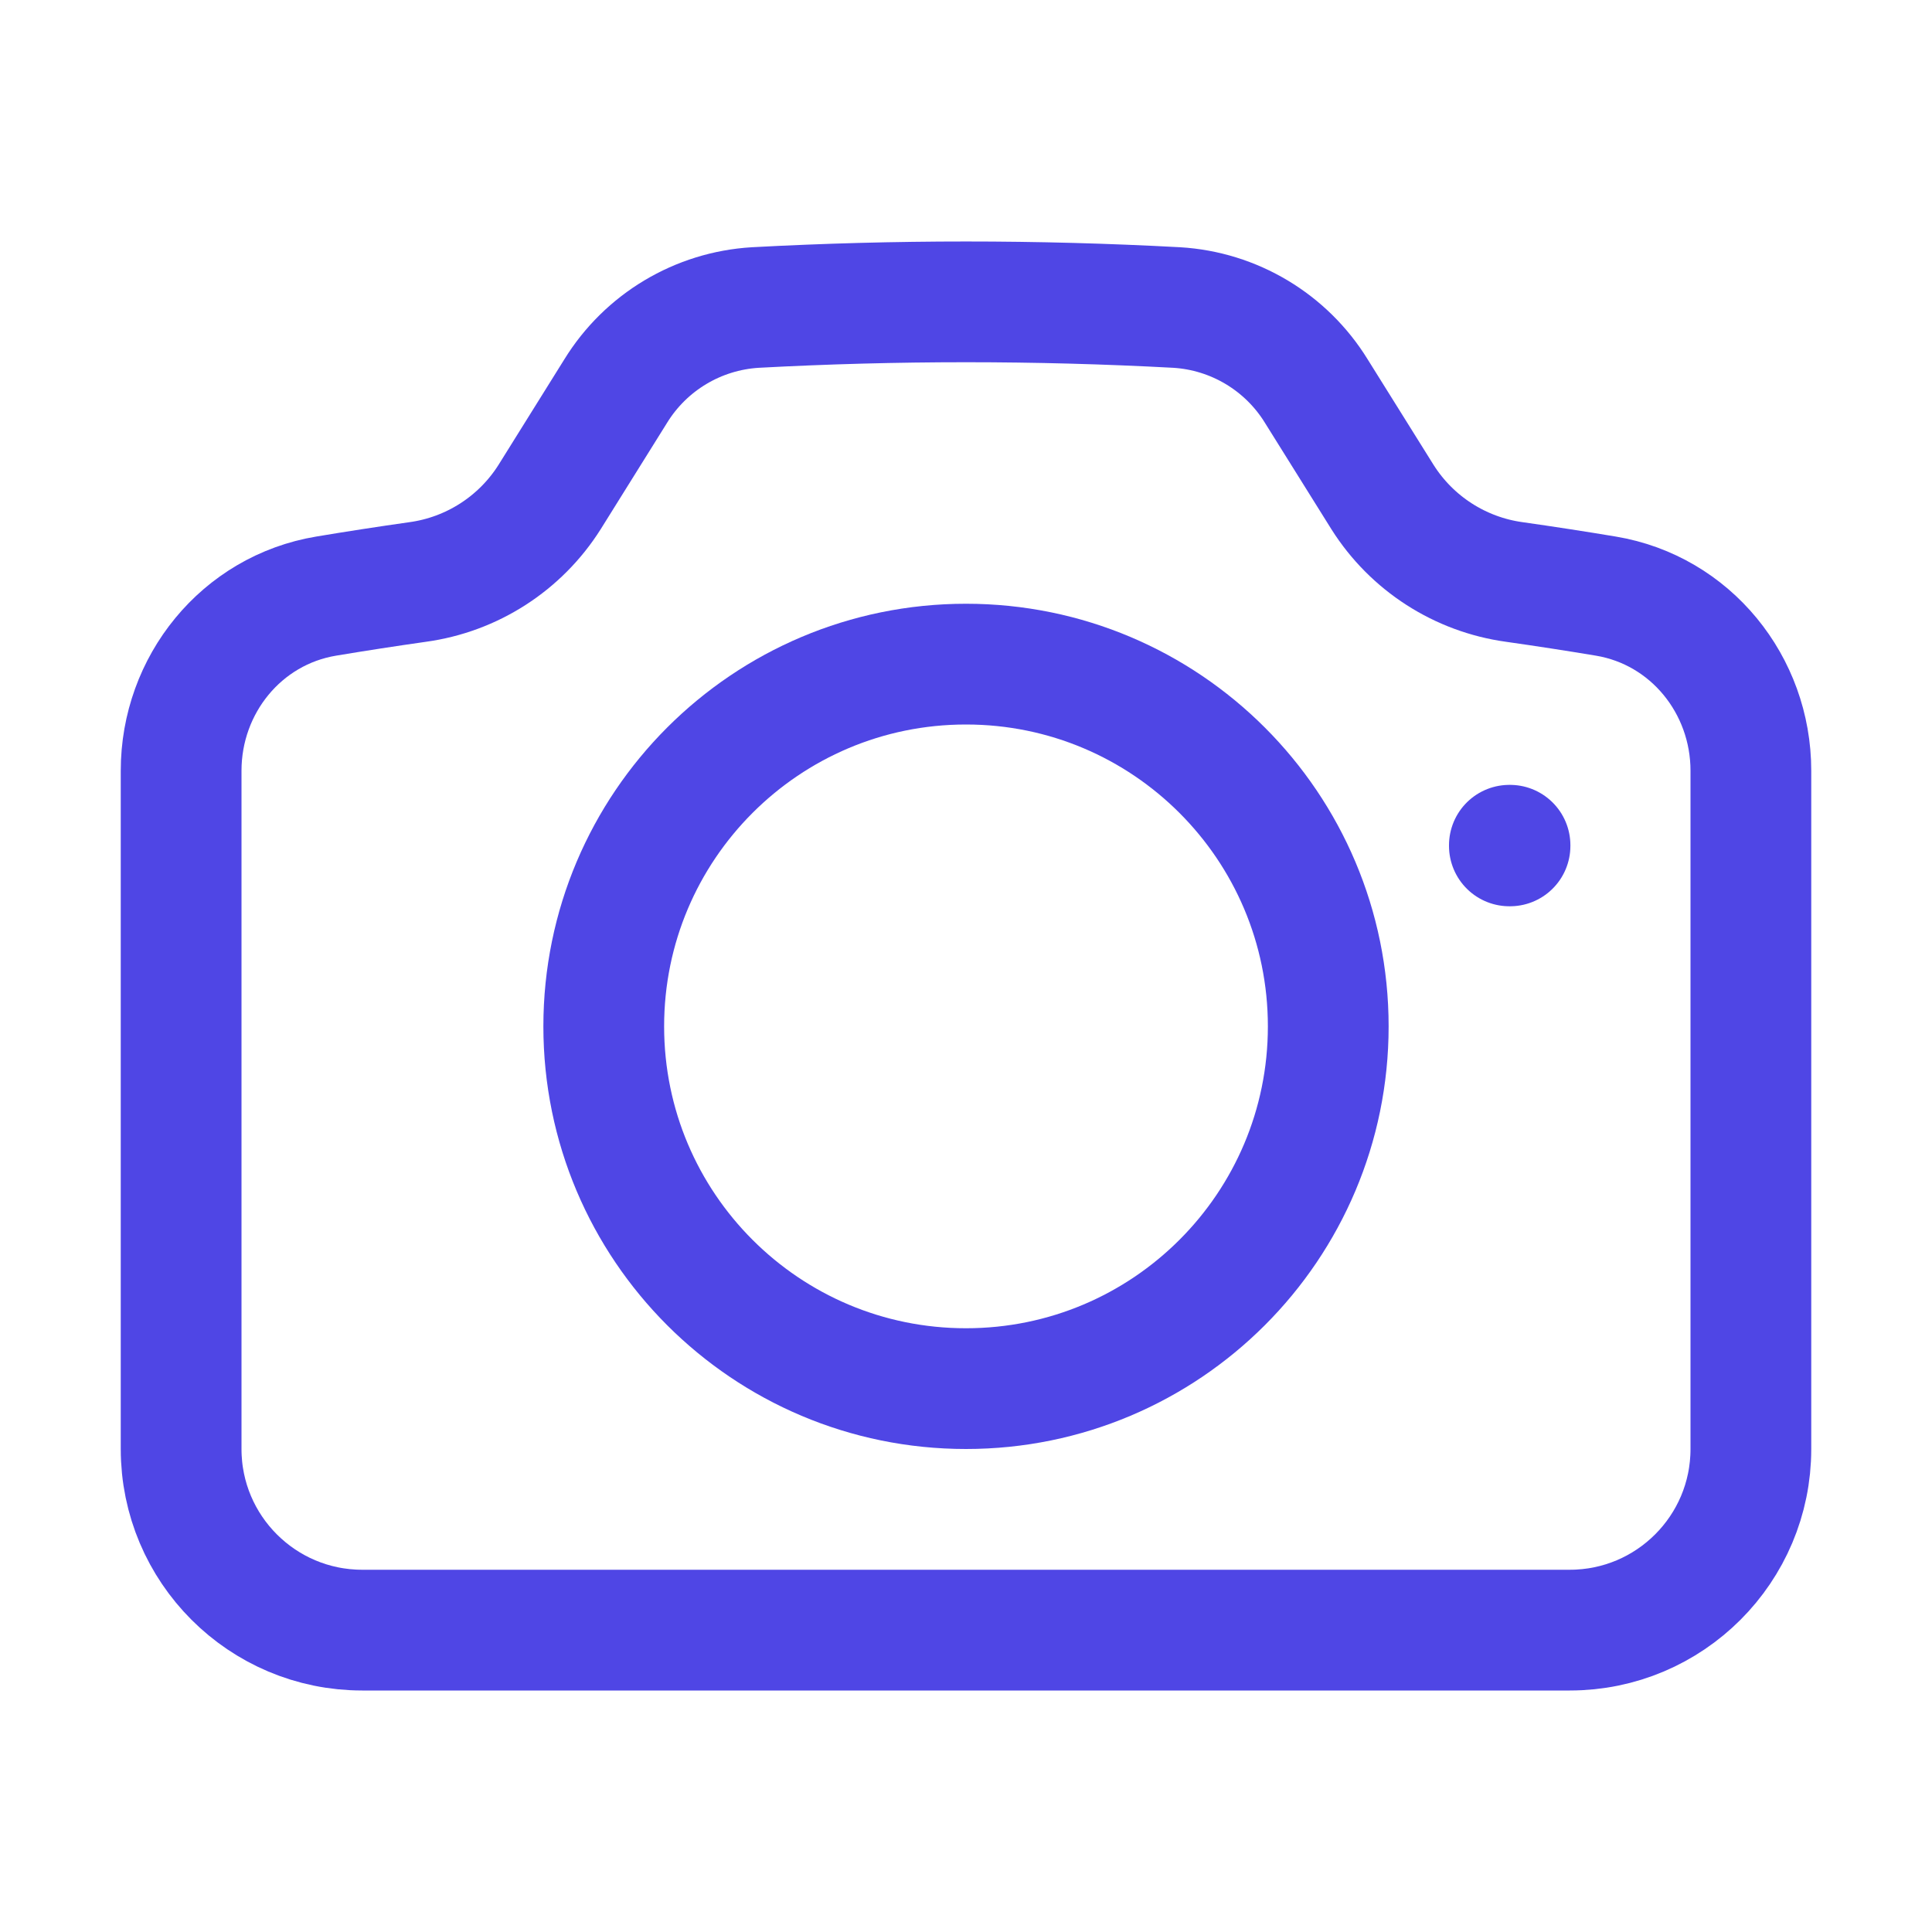
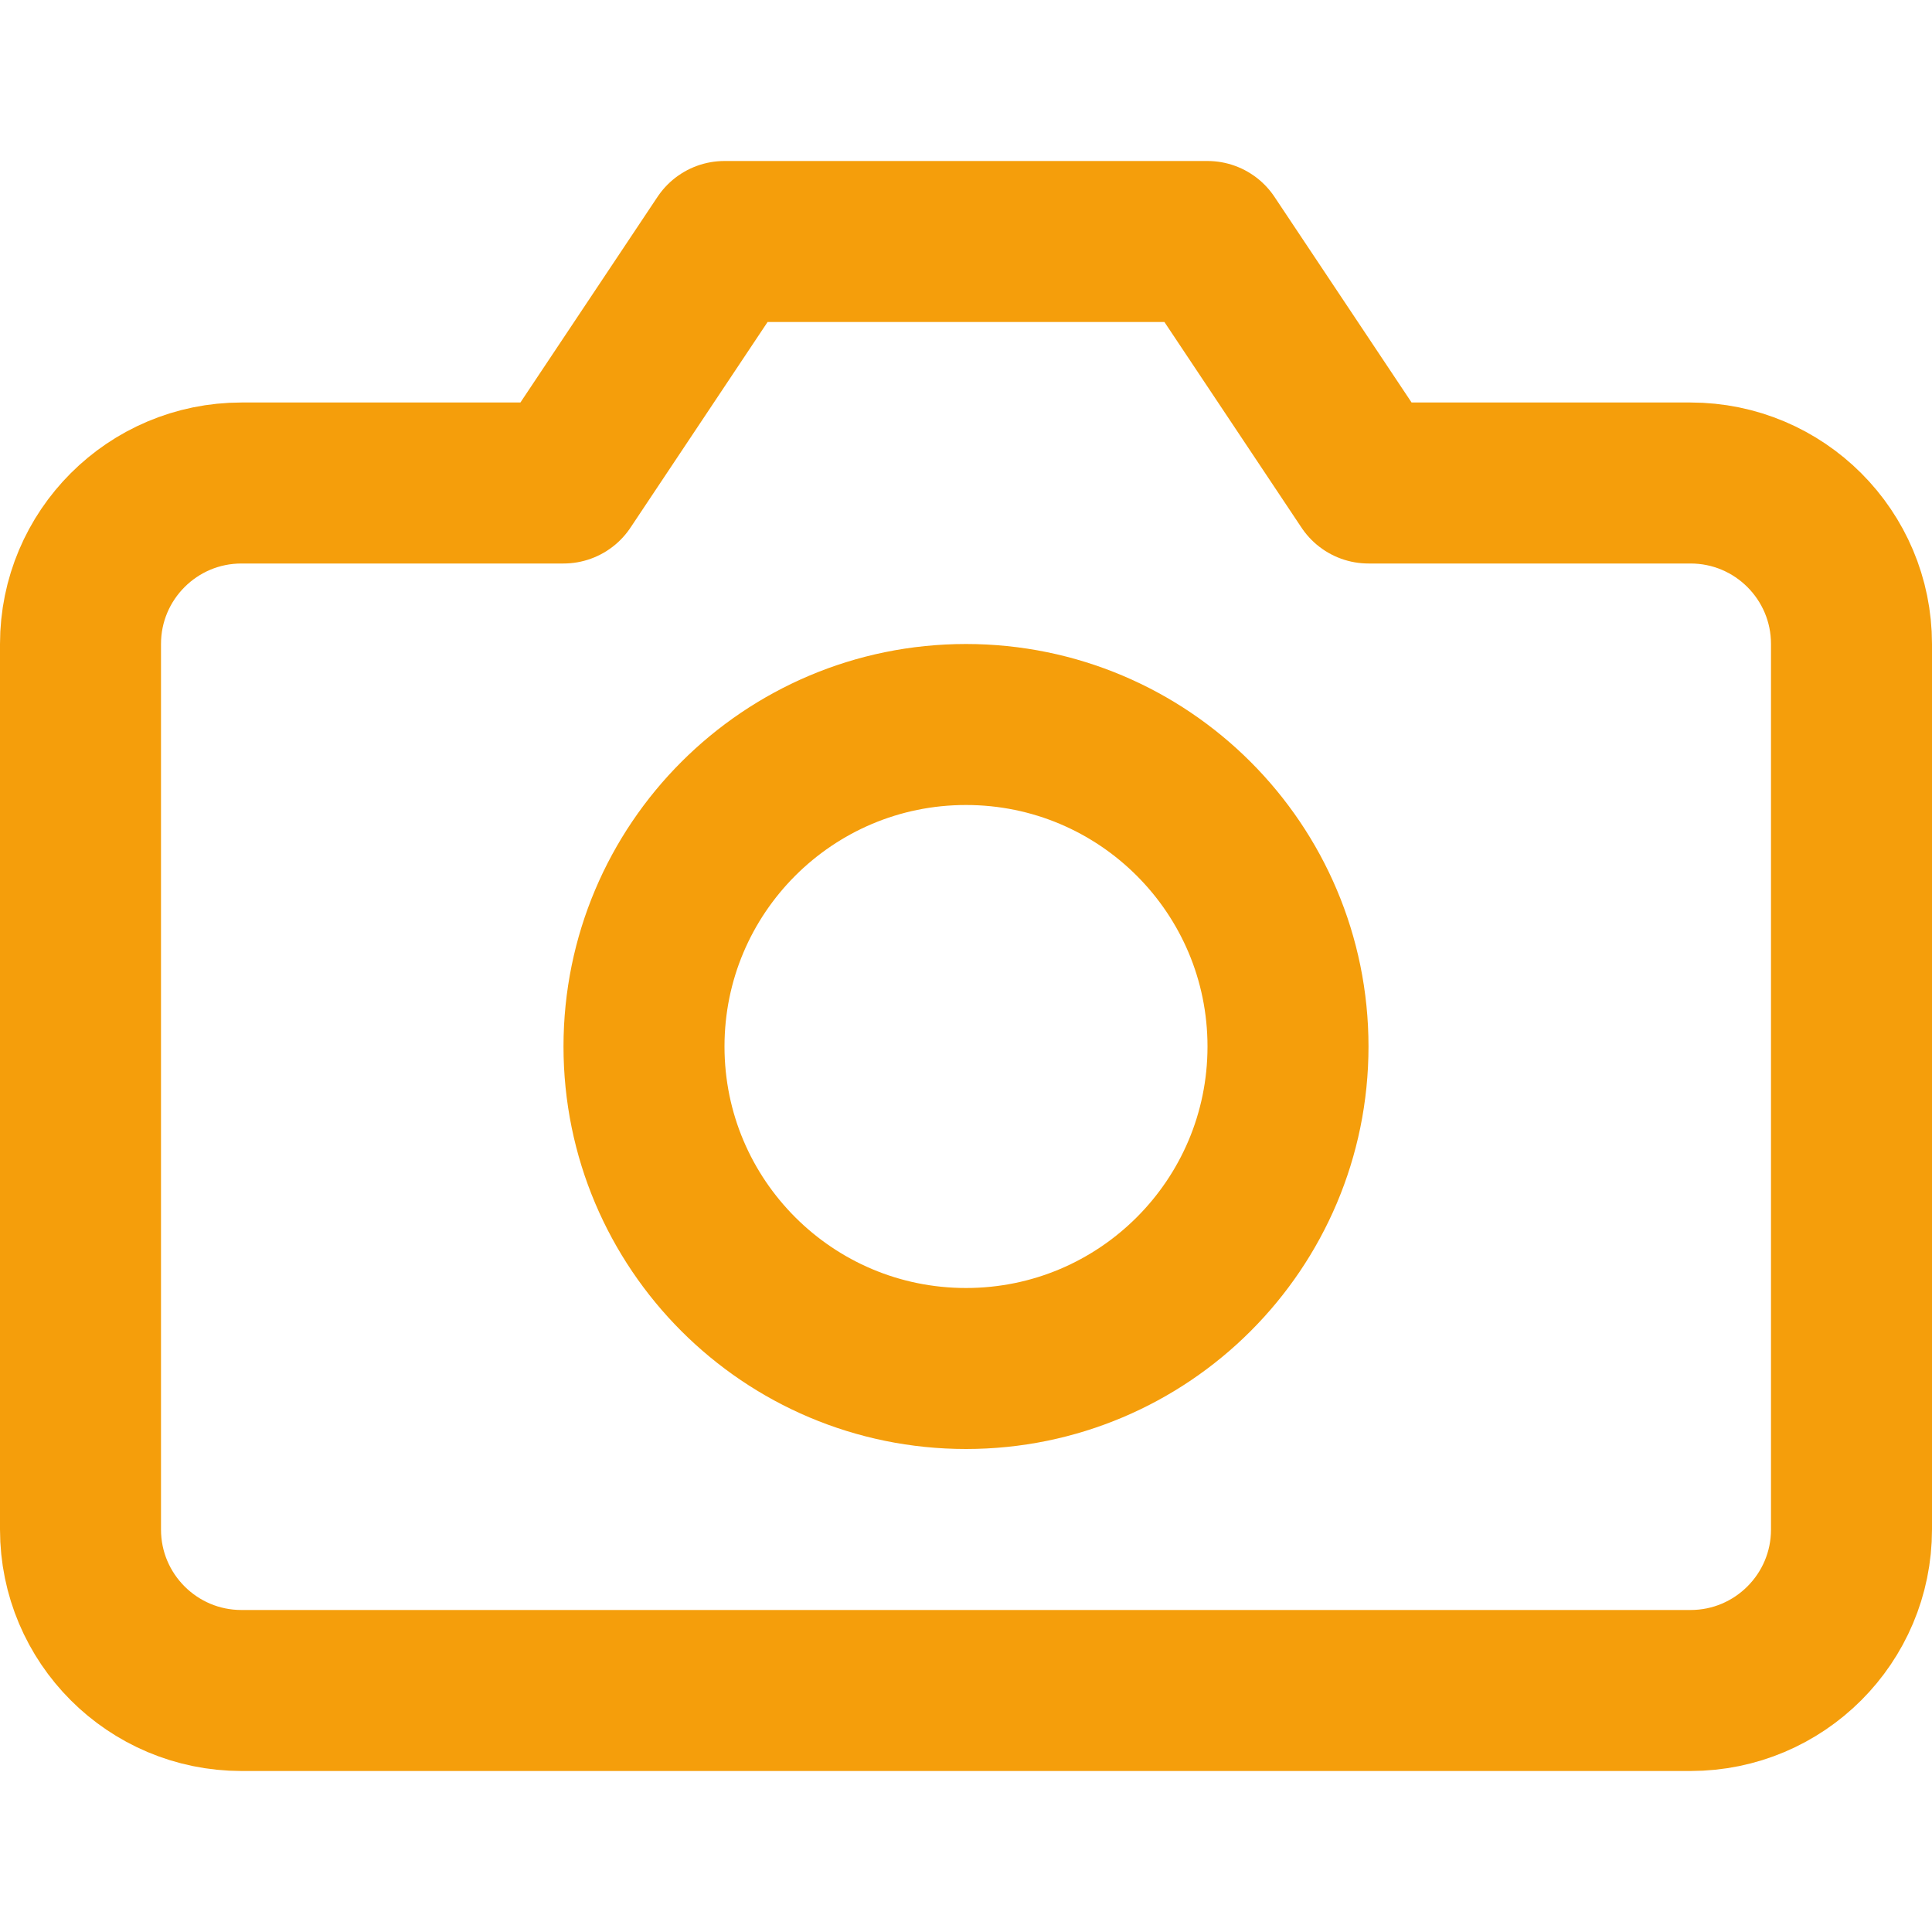
- <svg xmlns="http://www.w3.org/2000/svg" fill="none" viewBox="0 0 24 24" stroke-width="1.5" stroke="#4f46e5" class="w-6 h-6">
-   <path stroke-linecap="round" stroke-linejoin="round" d="M6.827 6.175A2.31 2.31 0 015.186 7.23c-.38.054-.757.112-1.134.175C2.999 7.58 2.25 8.507 2.25 9.574V18a2.25 2.25 0 002.25 2.25h15A2.25 2.25 0 0021.75 18V9.574c0-1.067-.75-1.994-1.802-2.169a47.865 47.865 0 00-1.134-.175 2.31 2.31 0 01-1.64-1.055l-.822-1.316a2.192 2.192 0 00-1.736-1.039 48.774 48.774 0 00-5.232 0 2.192 2.192 0 00-1.736 1.039l-.821 1.316z" />
-   <path stroke-linecap="round" stroke-linejoin="round" d="M16.5 12.75a4.5 4.5 0 11-9 0 4.5 4.5 0 019 0zM18.75 10.5h.008v.008h-.008V10.5z" />
+ <svg xmlns="http://www.w3.org/2000/svg" viewBox="0 0 24 24" fill="none" stroke="#f59e0b" stroke-width="2" stroke-linecap="round" stroke-linejoin="round">
+   <path d="M23 19a2 2 0 0 1-2 2H3a2 2 0 0 1-2-2V8a2 2 0 0 1 2-2h4l2-3h6l2 3h4a2 2 0 0 1 2 2z" />
+   <circle cx="12" cy="13" r="4" />
</svg>
